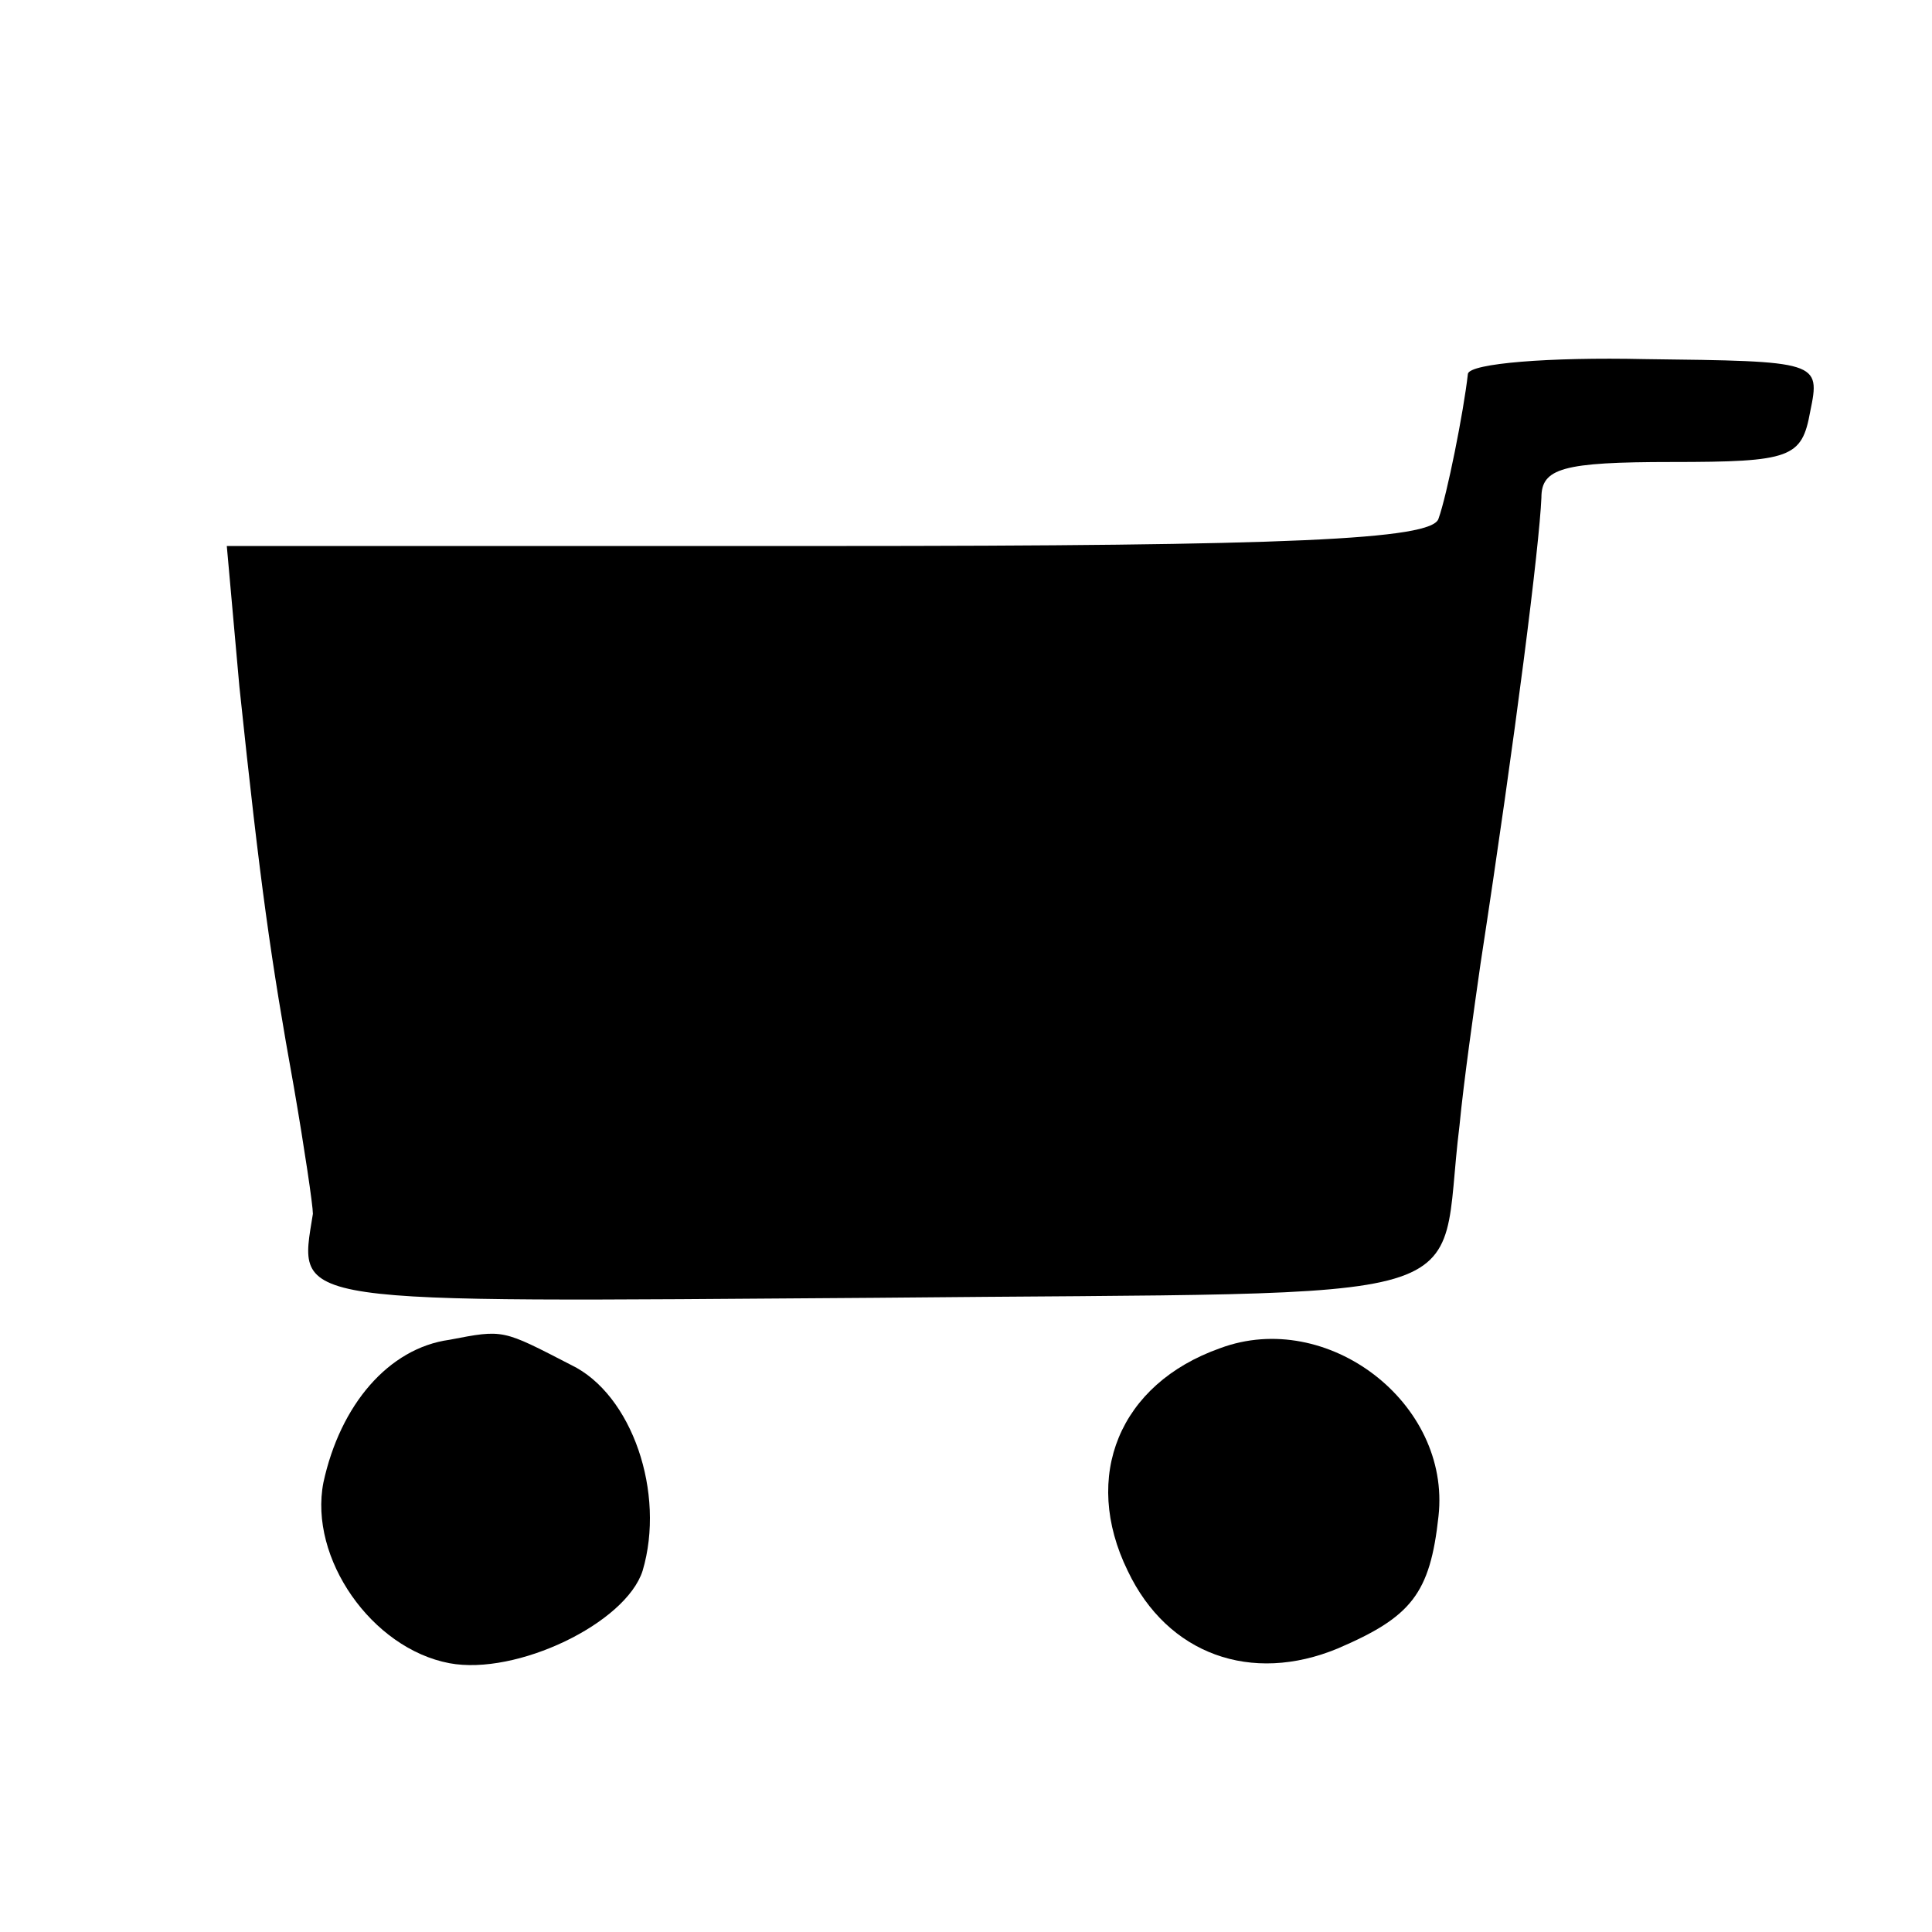
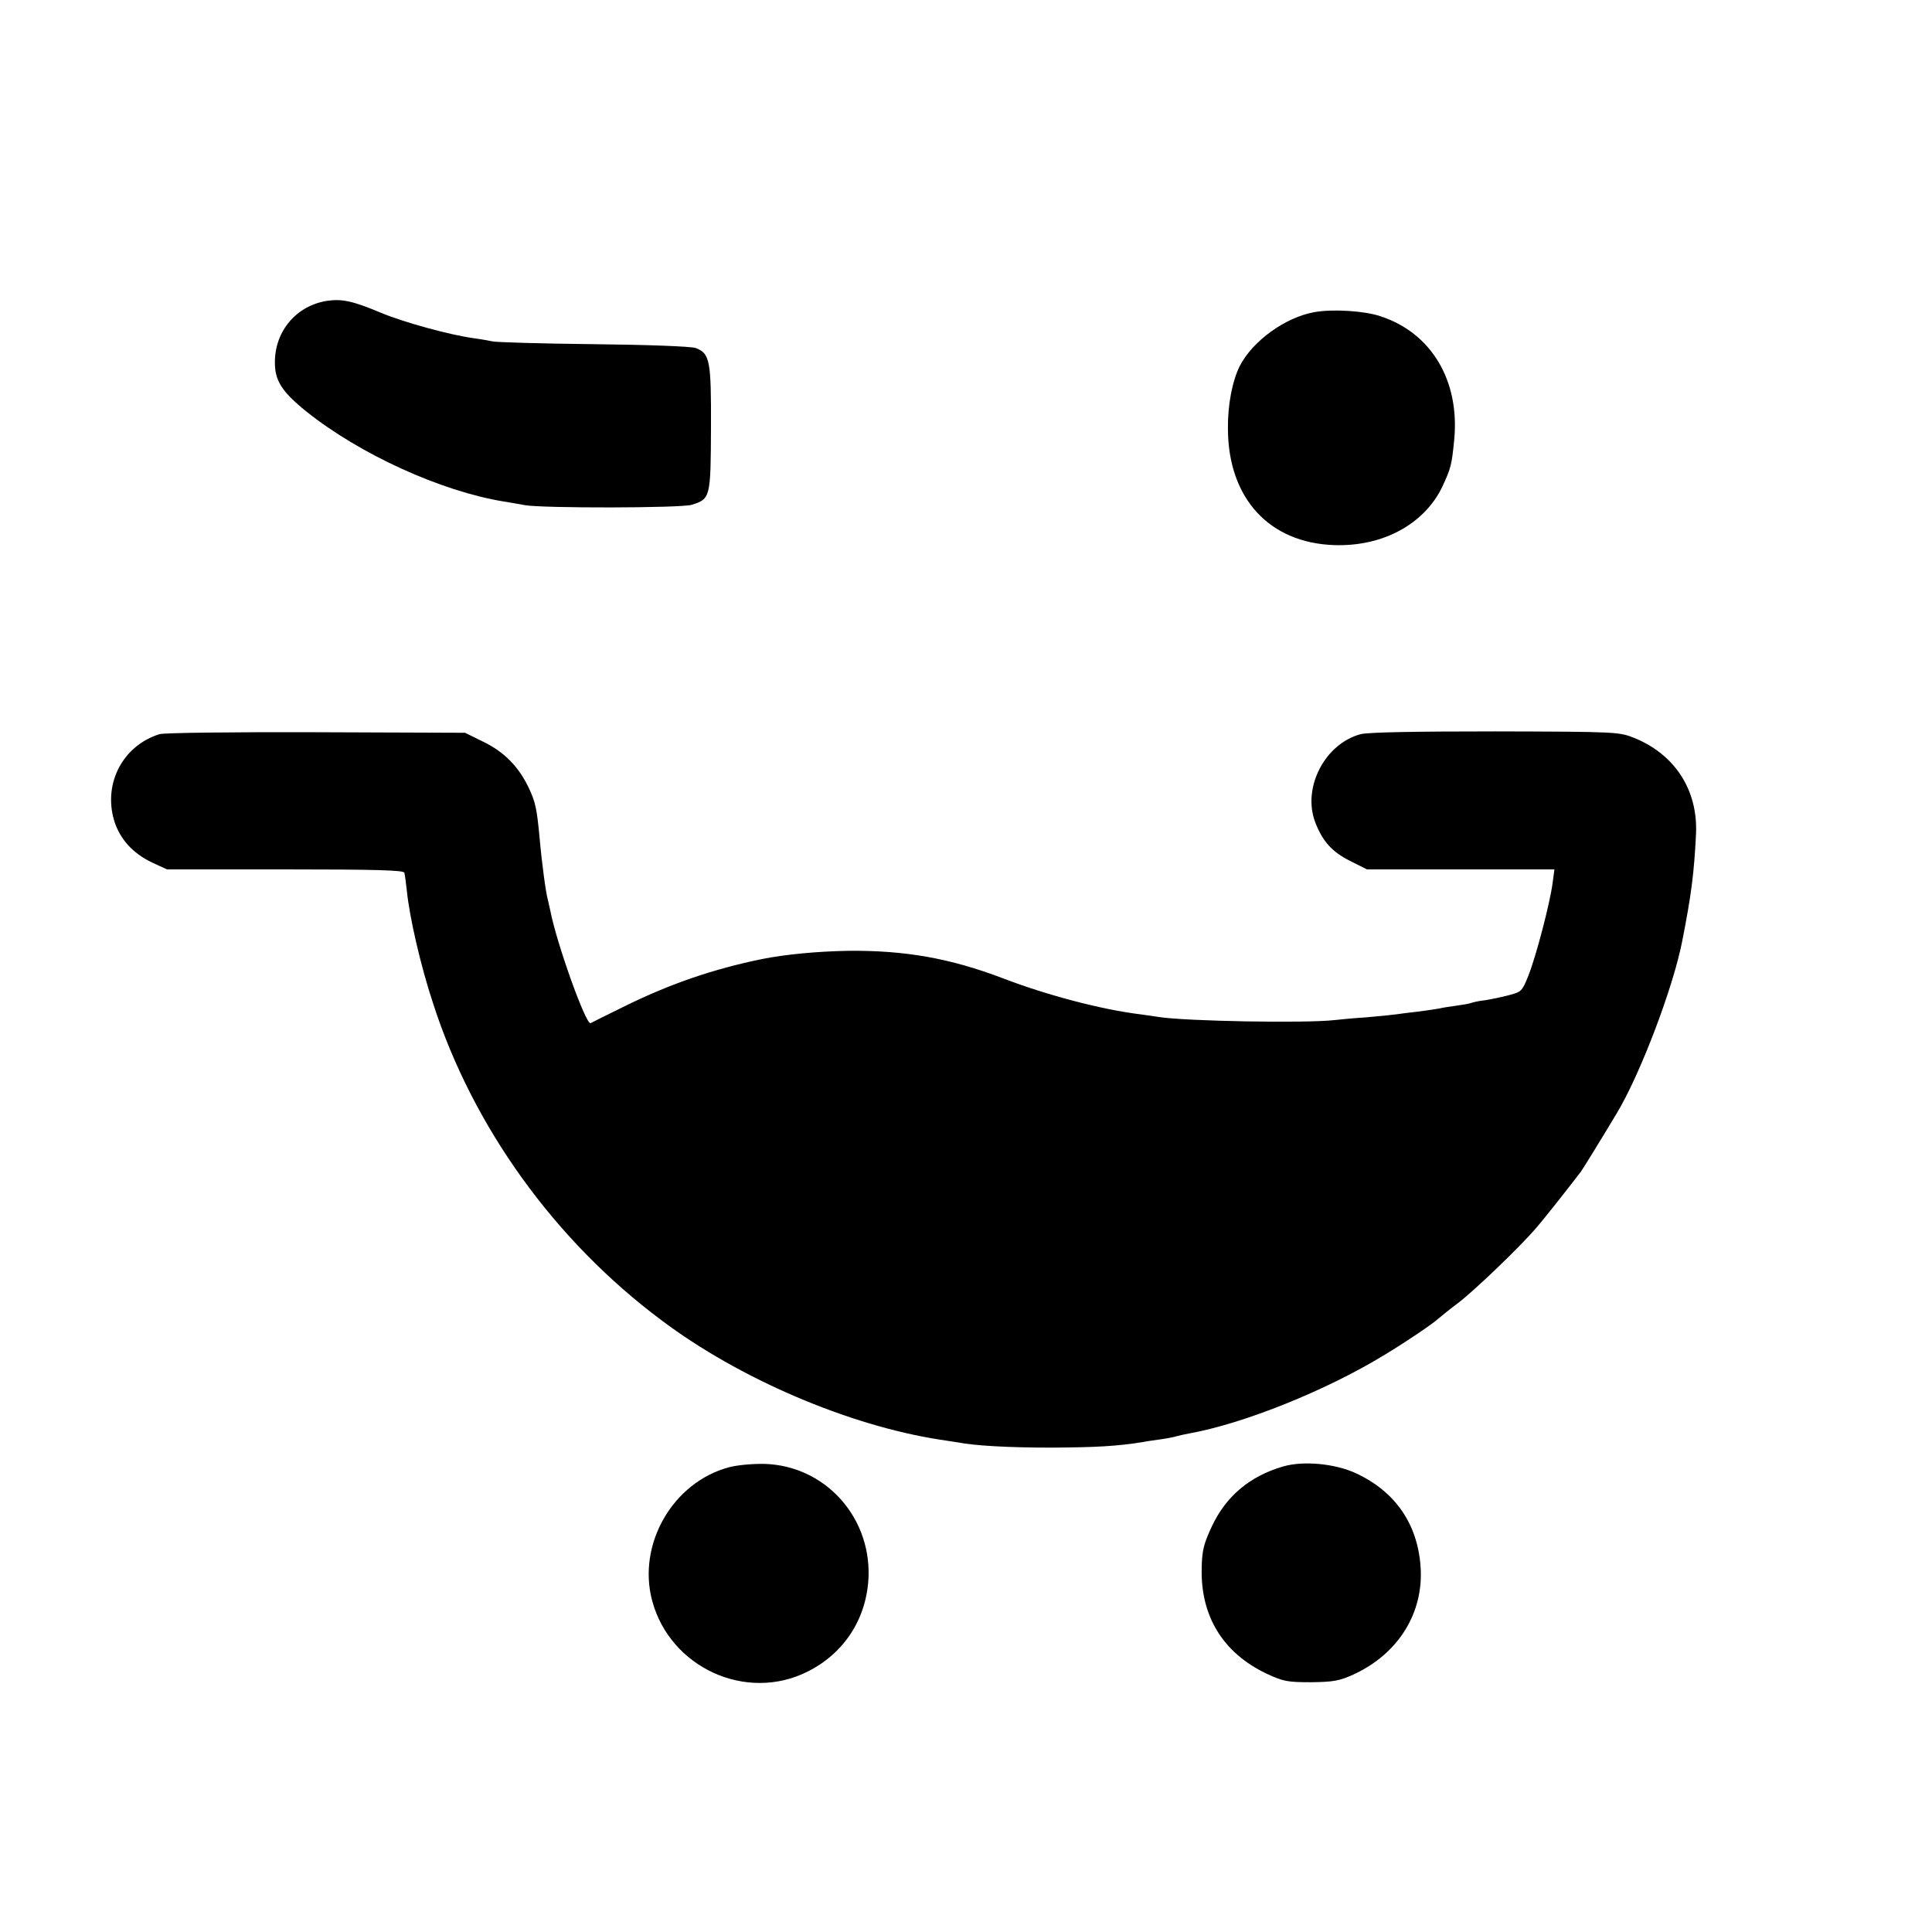
- <svg xmlns="http://www.w3.org/2000/svg" version="1.0" width="92pt" height="92pt" viewBox="0 0 92 92" preserveAspectRatio="xMidYMid meet">
-   <g transform="translate(0,92) scale(0.1,-0.1)" fill="#000000" stroke="none">
-     <path d="M699 742 c-2 -18 -10 -58 -14 -69 -3 -10 -71 -13 -291 -13 l-286 0 6 -67 c10 -95 15 -130 26 -191 5 -29 9 -56 9 -60 -7 -44 -15 -42 268 -40 299 3 267 -6 278 82 2 21 7 56 10 77 17 111 28 199 29 222 0 14 10 17 62 17 57 0 62 2 66 24 5 24 4 24 -79 25 -45 1 -83 -2 -84 -7z" />
-     <path d="M214 282 c-29 -4 -52 -31 -60 -68 -7 -36 23 -79 60 -86 32 -6 84 19 92 44 11 37 -5 84 -34 98 -33 17 -32 17 -58 12z" />
-     <path d="M581 278 c-48 -17 -66 -61 -44 -106 19 -40 59 -54 100 -37 35 15 44 26 48 63 6 54 -53 99 -104 80z" />
+ <svg xmlns="http://www.w3.org/2000/svg" version="1.0" width="700pt" height="700pt" viewBox="0 0 700 700" preserveAspectRatio="xMidYMid meet">
+   <g transform="translate(0,700) scale(0.1,-0.1)" fill="#000000" stroke="none">
+     <path d="M1185 5910 c-110 -17 -188 -108 -189 -220 -1 -69 25 -109 114 -181 194 -155 488 -289 715 -326 17 -3 50 -8 75 -13 63 -12 569 -11 606 1 68 21 69 26 70 278 1 246 -4 270 -55 290 -15 6 -177 12 -371 14 -190 2 -354 7 -365 10 -11 2 -40 8 -65 11 -89 12 -253 57 -338 92 -102 43 -142 52 -197 44z" />
+     <path d="M4762 5869 c-106 -19 -224 -105 -270 -195 -27 -54 -44 -140 -43 -228 1 -251 149 -413 385 -421 176 -6 327 76 392 212 31 67 34 78 43 171 20 213 -83 386 -267 446 -58 20 -174 27 -240 15z" />
+     <path d="M578 4340 c-132 -41 -204 -177 -165 -311 20 -68 68 -121 138 -154 l54 -25 428 0 c333 0 429 -3 432 -12 2 -7 6 -37 9 -65 10 -98 50 -272 95 -408 144 -447 441 -860 827 -1148 281 -212 679 -382 1009 -433 28 -4 57 -9 65 -10 61 -12 182 -19 340 -19 163 1 235 5 330 20 14 3 43 7 65 10 22 3 48 8 57 11 10 3 30 7 45 10 197 35 499 156 711 286 81 49 175 113 193 130 8 7 40 33 72 57 58 44 223 202 282 271 25 28 118 146 163 205 6 8 79 126 129 210 85 140 205 456 238 625 33 168 43 246 50 389 7 158 -76 287 -223 347 -55 22 -61 23 -504 24 -288 0 -462 -3 -488 -10 -131 -35 -213 -196 -164 -321 27 -69 61 -106 127 -139 l60 -30 340 0 339 0 -7 -52 c-10 -73 -59 -261 -87 -332 -23 -58 -26 -60 -72 -72 -27 -7 -65 -15 -85 -18 -20 -2 -43 -7 -51 -10 -8 -3 -33 -7 -55 -10 -22 -3 -49 -7 -60 -10 -11 -2 -45 -7 -75 -11 -30 -3 -66 -8 -80 -10 -14 -2 -63 -7 -110 -11 -47 -3 -98 -8 -115 -10 -108 -12 -536 -4 -635 11 -14 2 -45 7 -69 10 -139 17 -337 69 -496 130 -192 73 -355 102 -561 100 -115 -2 -229 -13 -314 -30 -175 -36 -327 -88 -489 -167 -69 -34 -128 -63 -131 -65 -16 -10 -123 288 -146 407 -3 14 -7 32 -9 40 -7 23 -22 133 -30 225 -10 106 -15 129 -39 180 -36 76 -88 130 -164 167 l-67 33 -540 2 c-297 1 -552 -2 -567 -7z" />
+     <path d="M2642 1684 c-204 -54 -334 -279 -279 -484 65 -242 340 -368 562 -257 135 67 217 195 222 347 6 218 -160 399 -376 406 -42 1 -99 -4 -129 -12z" />
+     <path d="M4650 1687 c-122 -35 -209 -109 -260 -219 -28 -60 -35 -86 -36 -148 -5 -175 77 -309 235 -384 60 -28 75 -31 161 -31 82 1 103 5 154 28 163 75 255 224 243 391 -11 155 -92 272 -234 338 -75 35 -190 46 -263 25z" />
  </g>
</svg>
